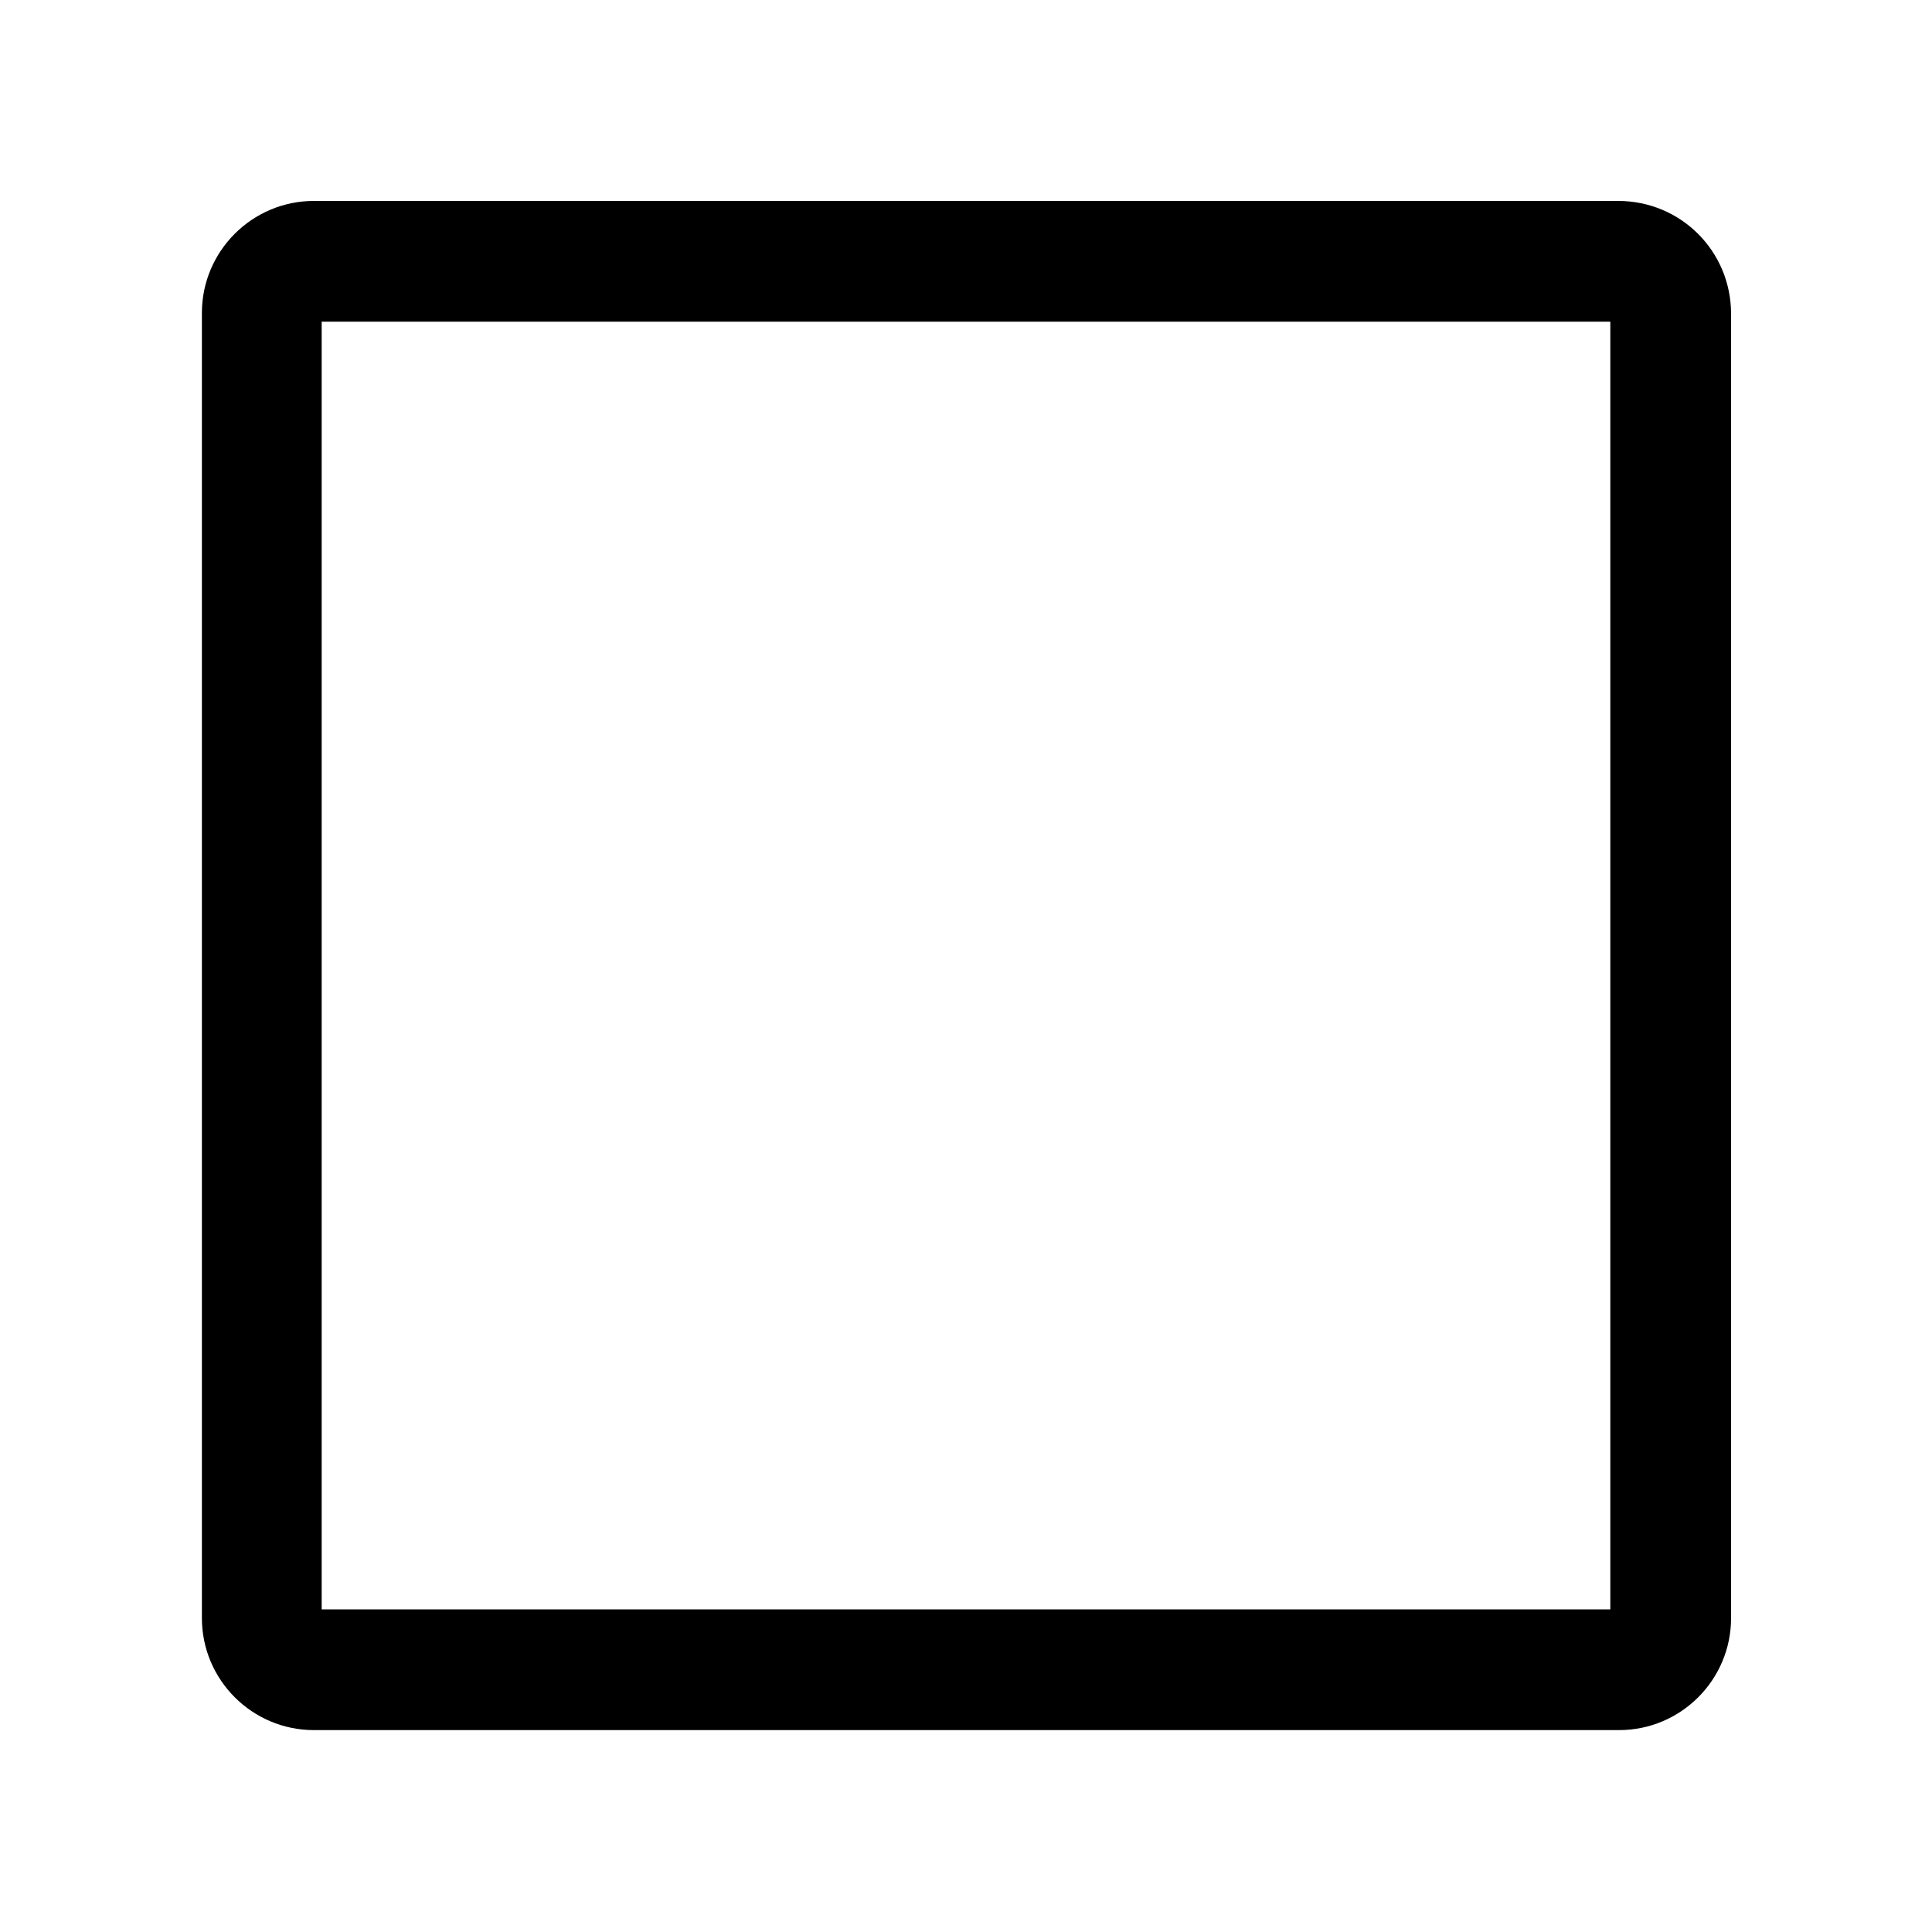
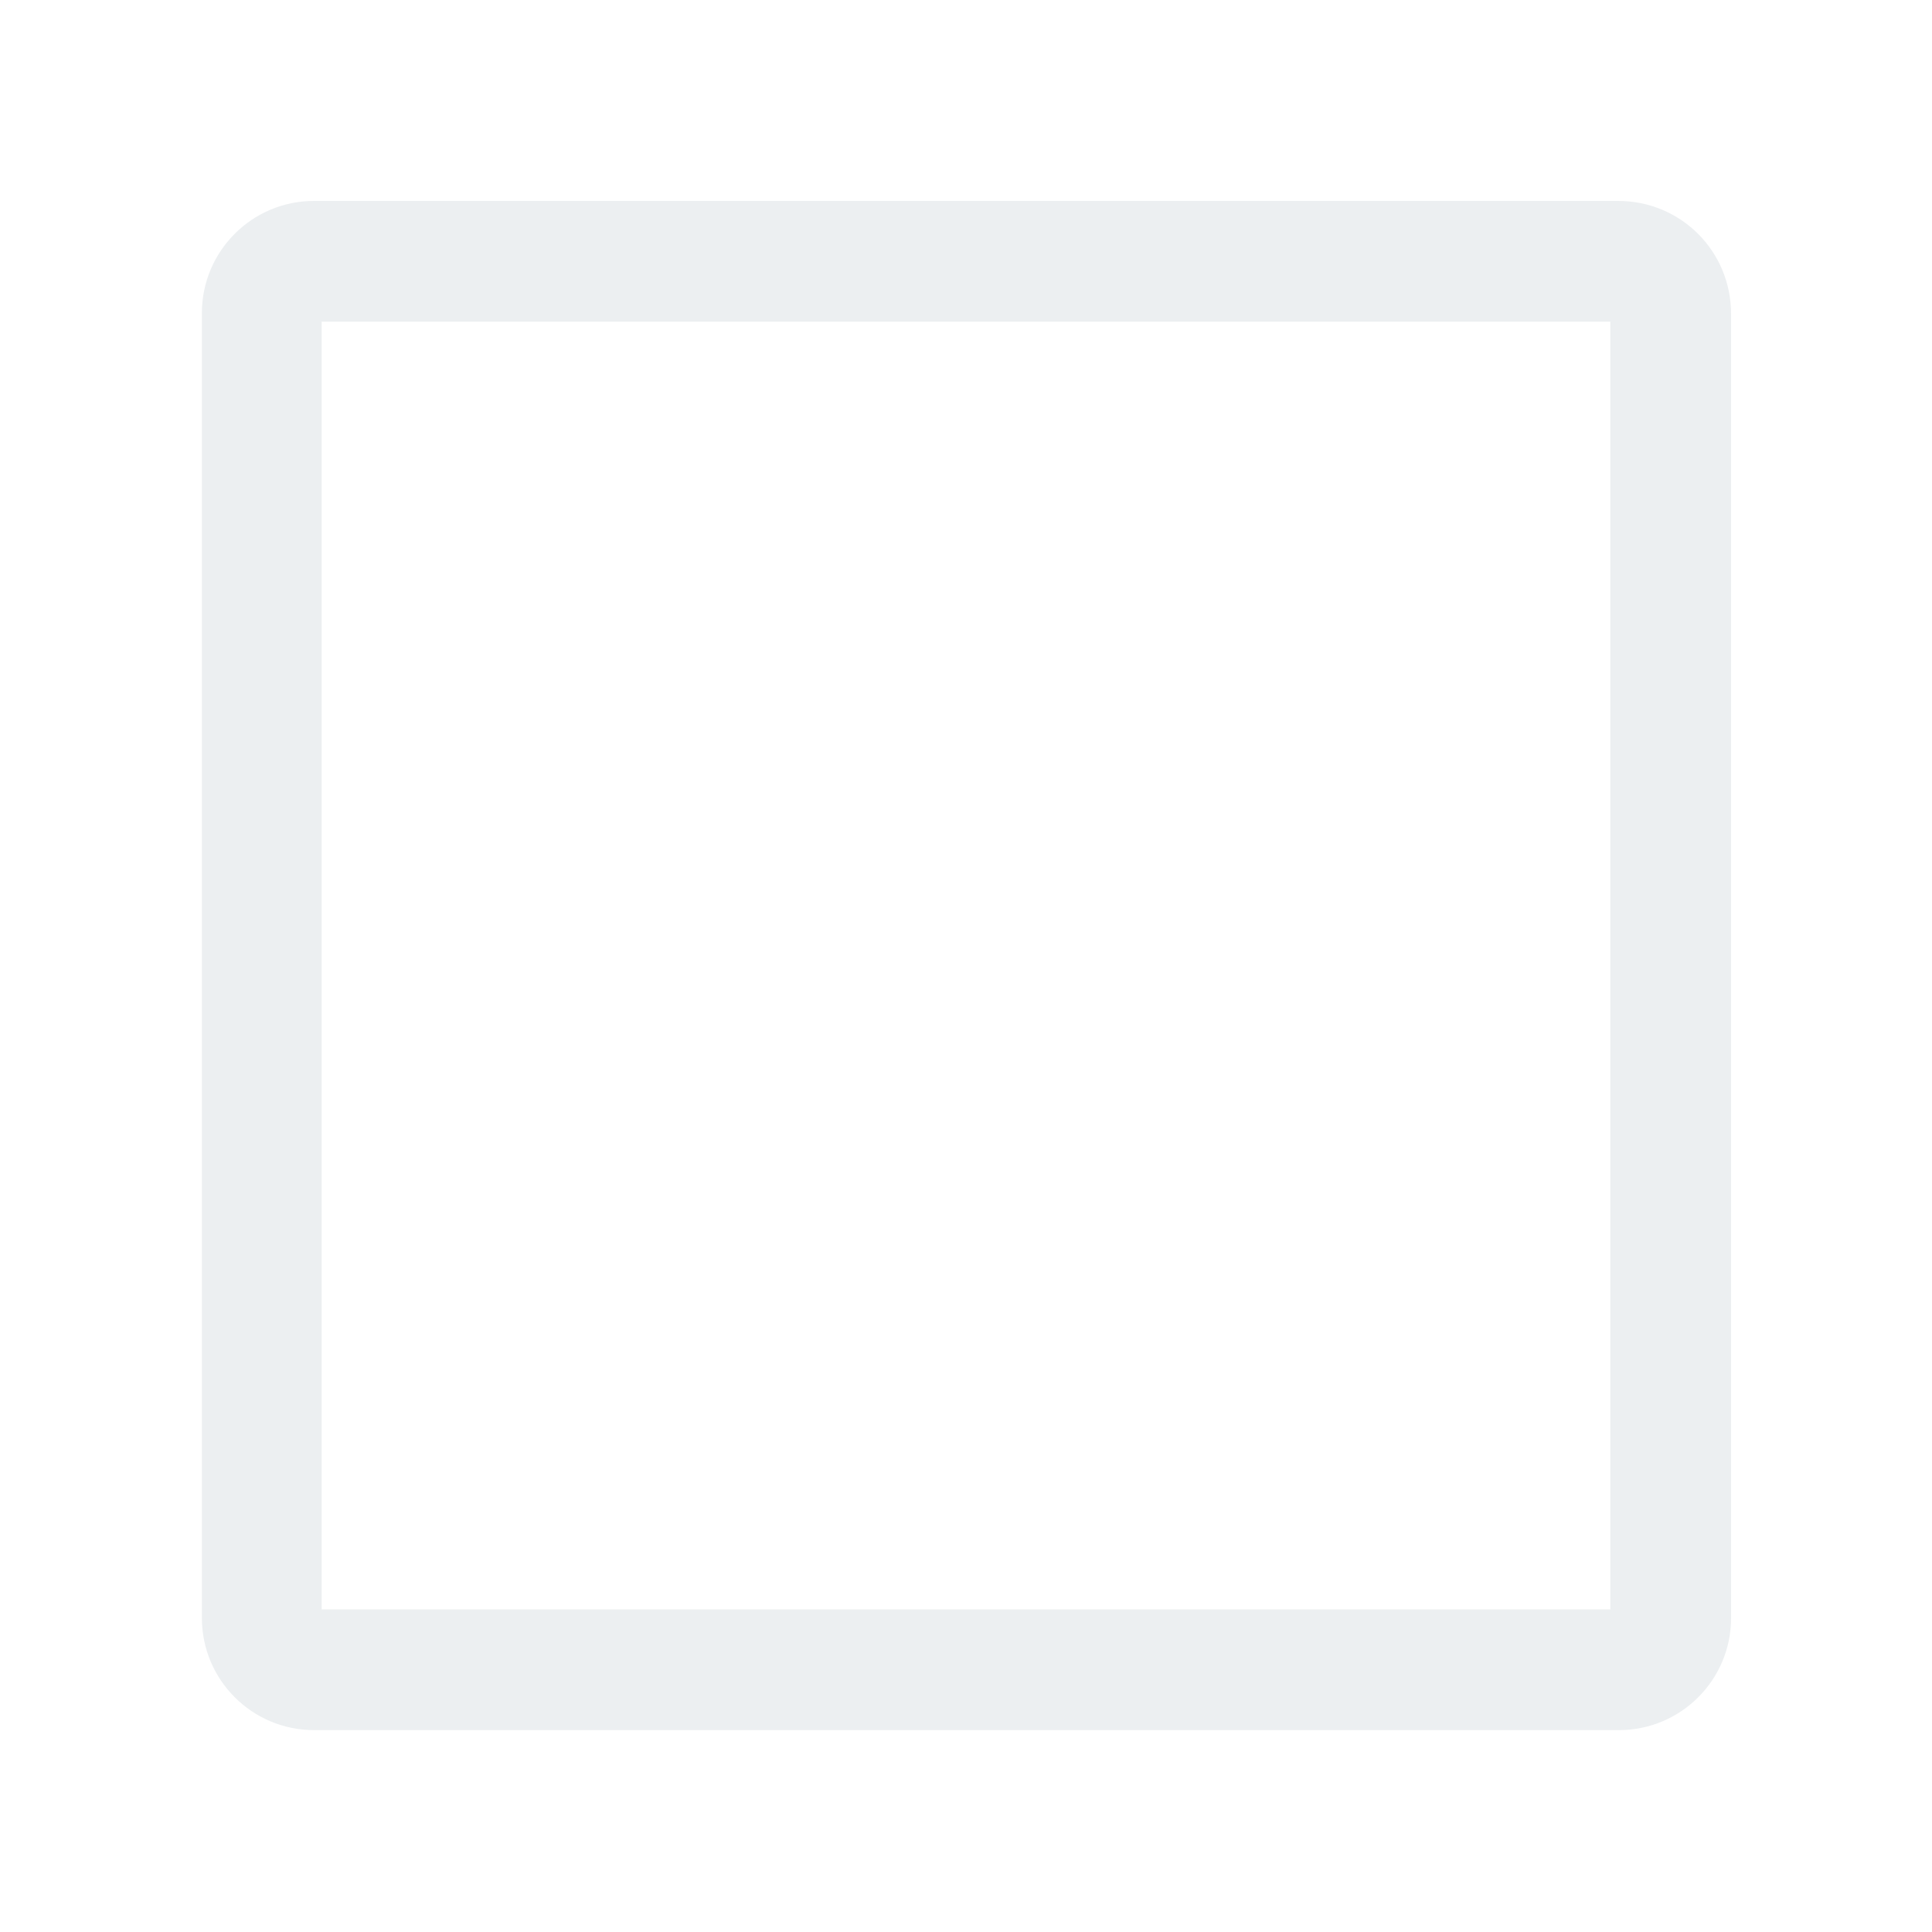
<svg xmlns="http://www.w3.org/2000/svg" t="1709810299014" class="icon" viewBox="0 0 1024 1024" version="1.1" p-id="5431" width="200" height="200">
-   <path d="M853.504 170.496v682.496H170.496V170.496h683.008m4.096-64h-691.2c-32.768 0-59.392 26.624-59.392 59.392v691.712c0 32.768 26.624 59.392 59.392 59.392h691.712c32.768 0 59.392-26.624 59.392-59.392v-691.2c0-33.28-26.624-59.904-59.904-59.904 0.512 0 0 0 0 0z" p-id="5432" />
+   <path fill="#eceff1" d="M853.504 170.496v682.496H170.496V170.496h683.008m4.096-64h-691.2c-32.768 0-59.392 26.624-59.392 59.392v691.712c0 32.768 26.624 59.392 59.392 59.392h691.712c32.768 0 59.392-26.624 59.392-59.392v-691.2c0-33.28-26.624-59.904-59.904-59.904 0.512 0 0 0 0 0z" p-id="5432" />
</svg>
